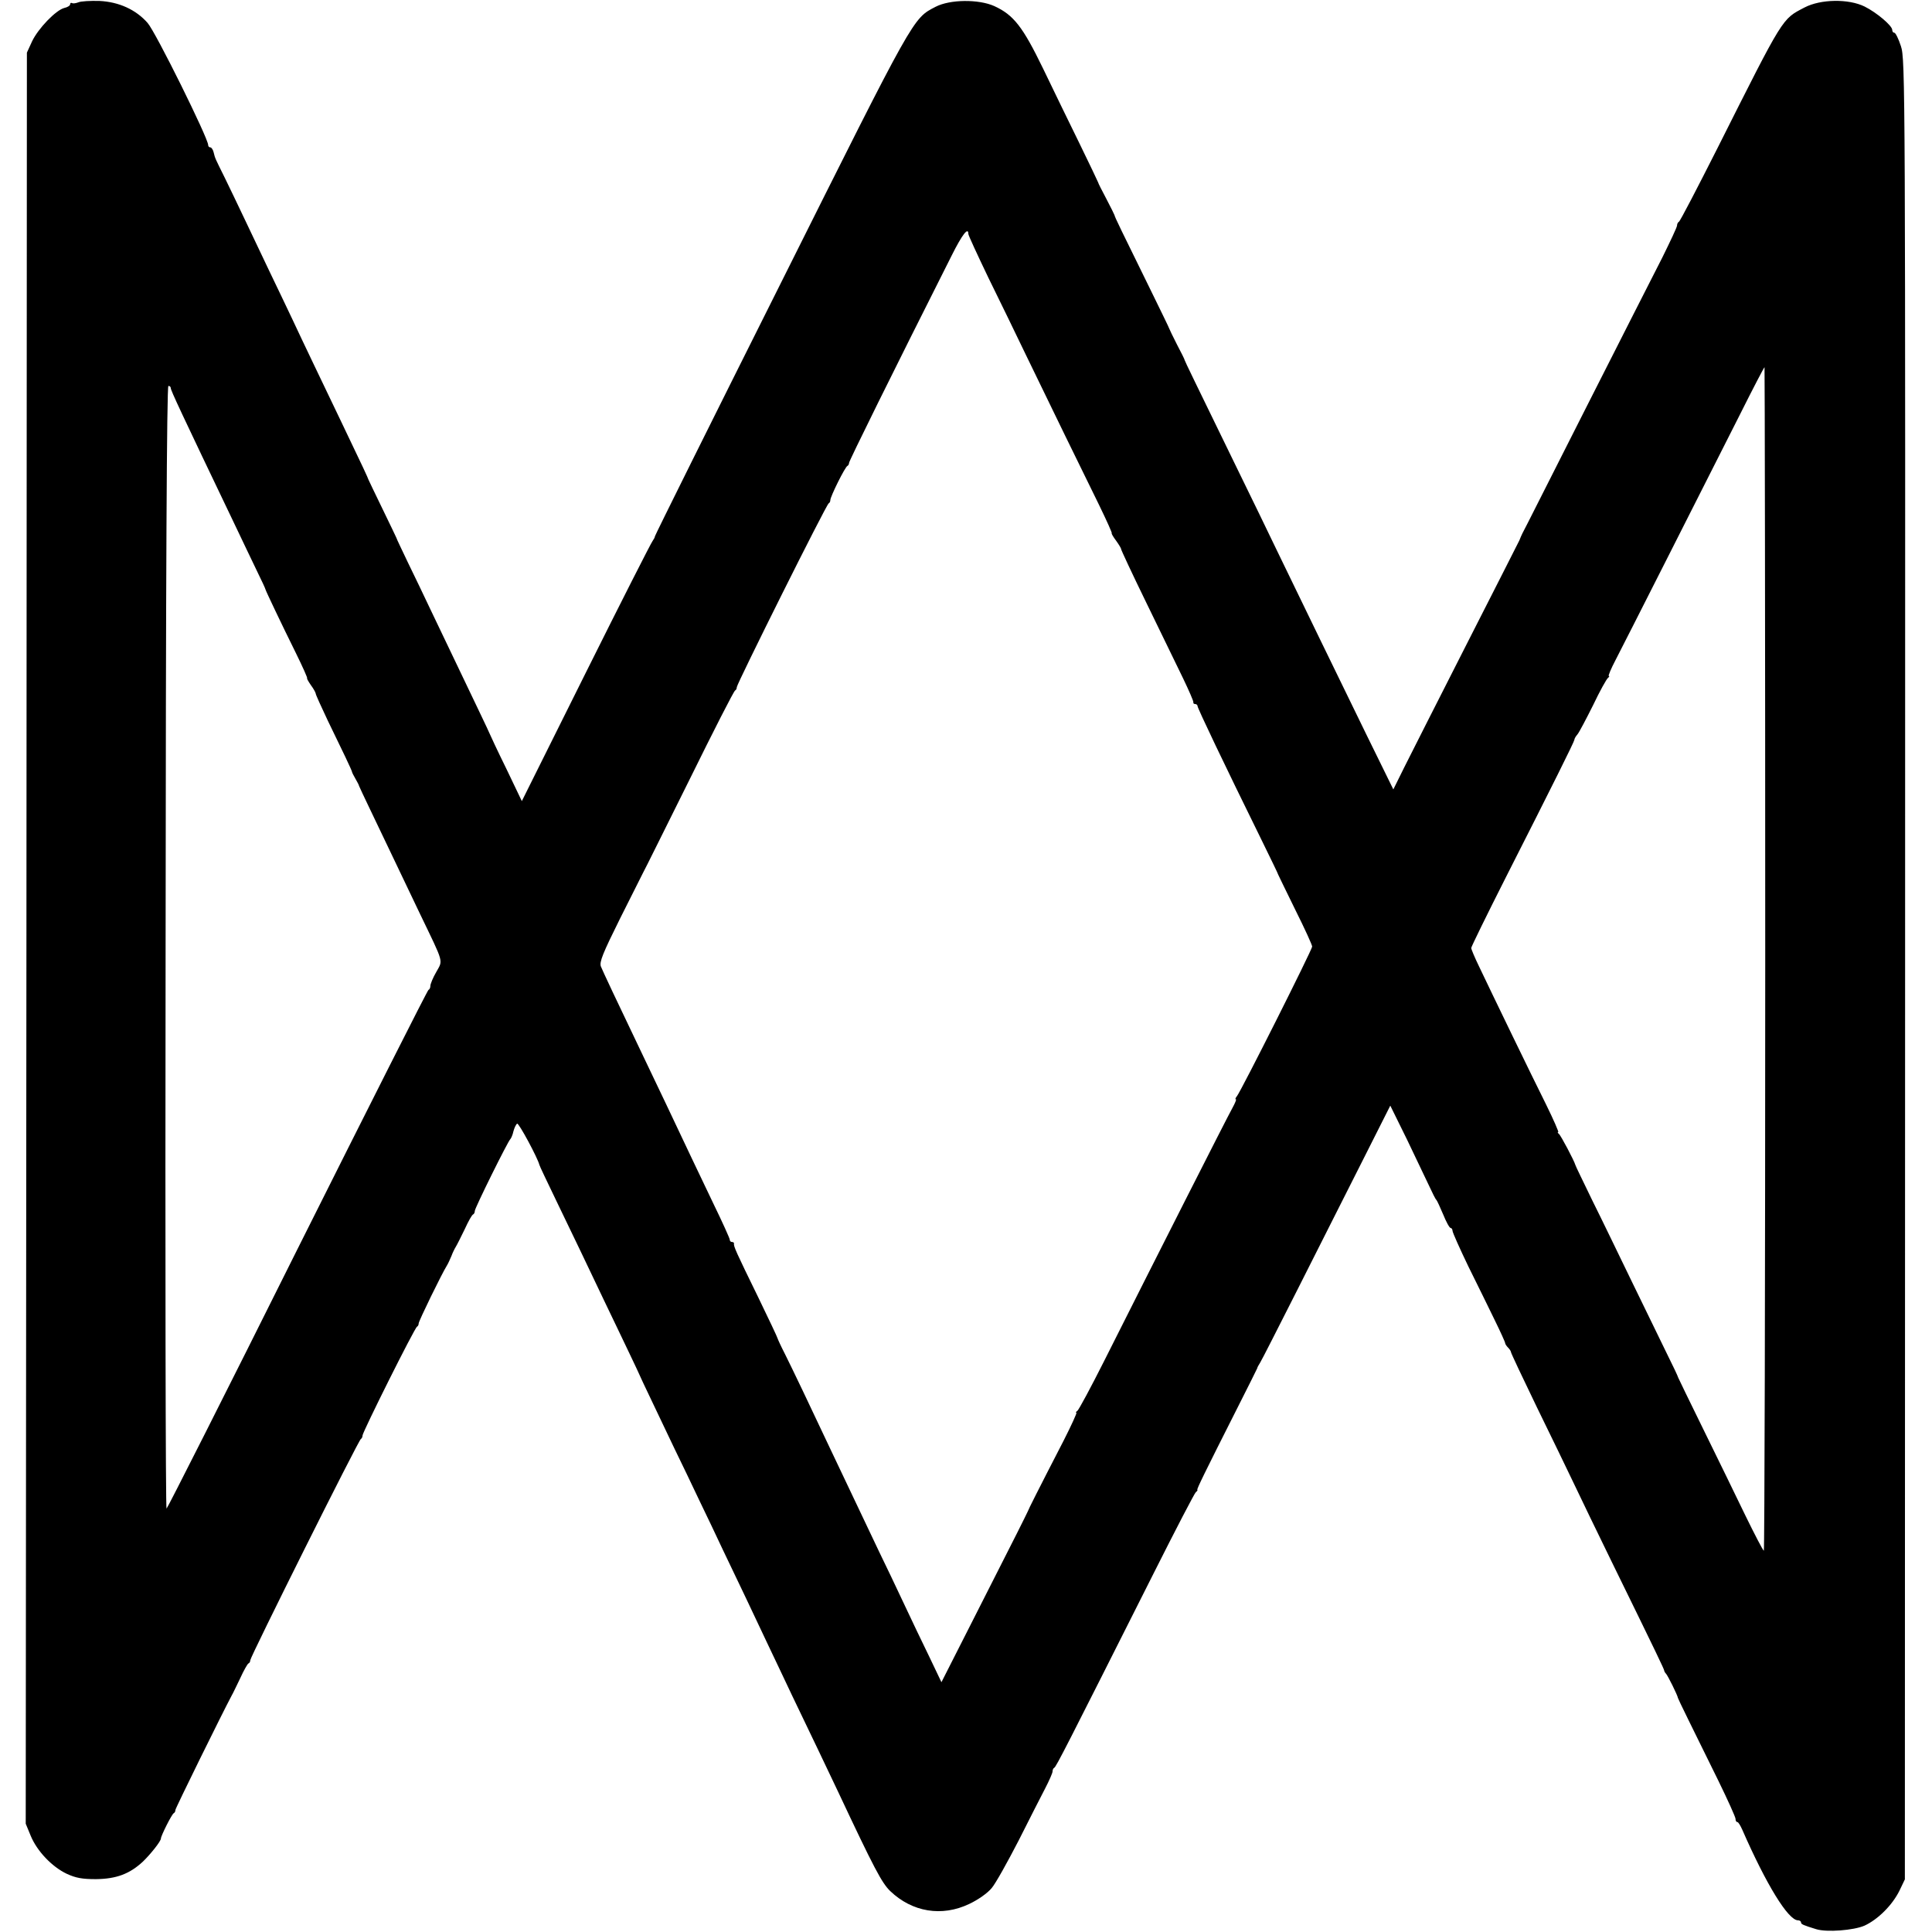
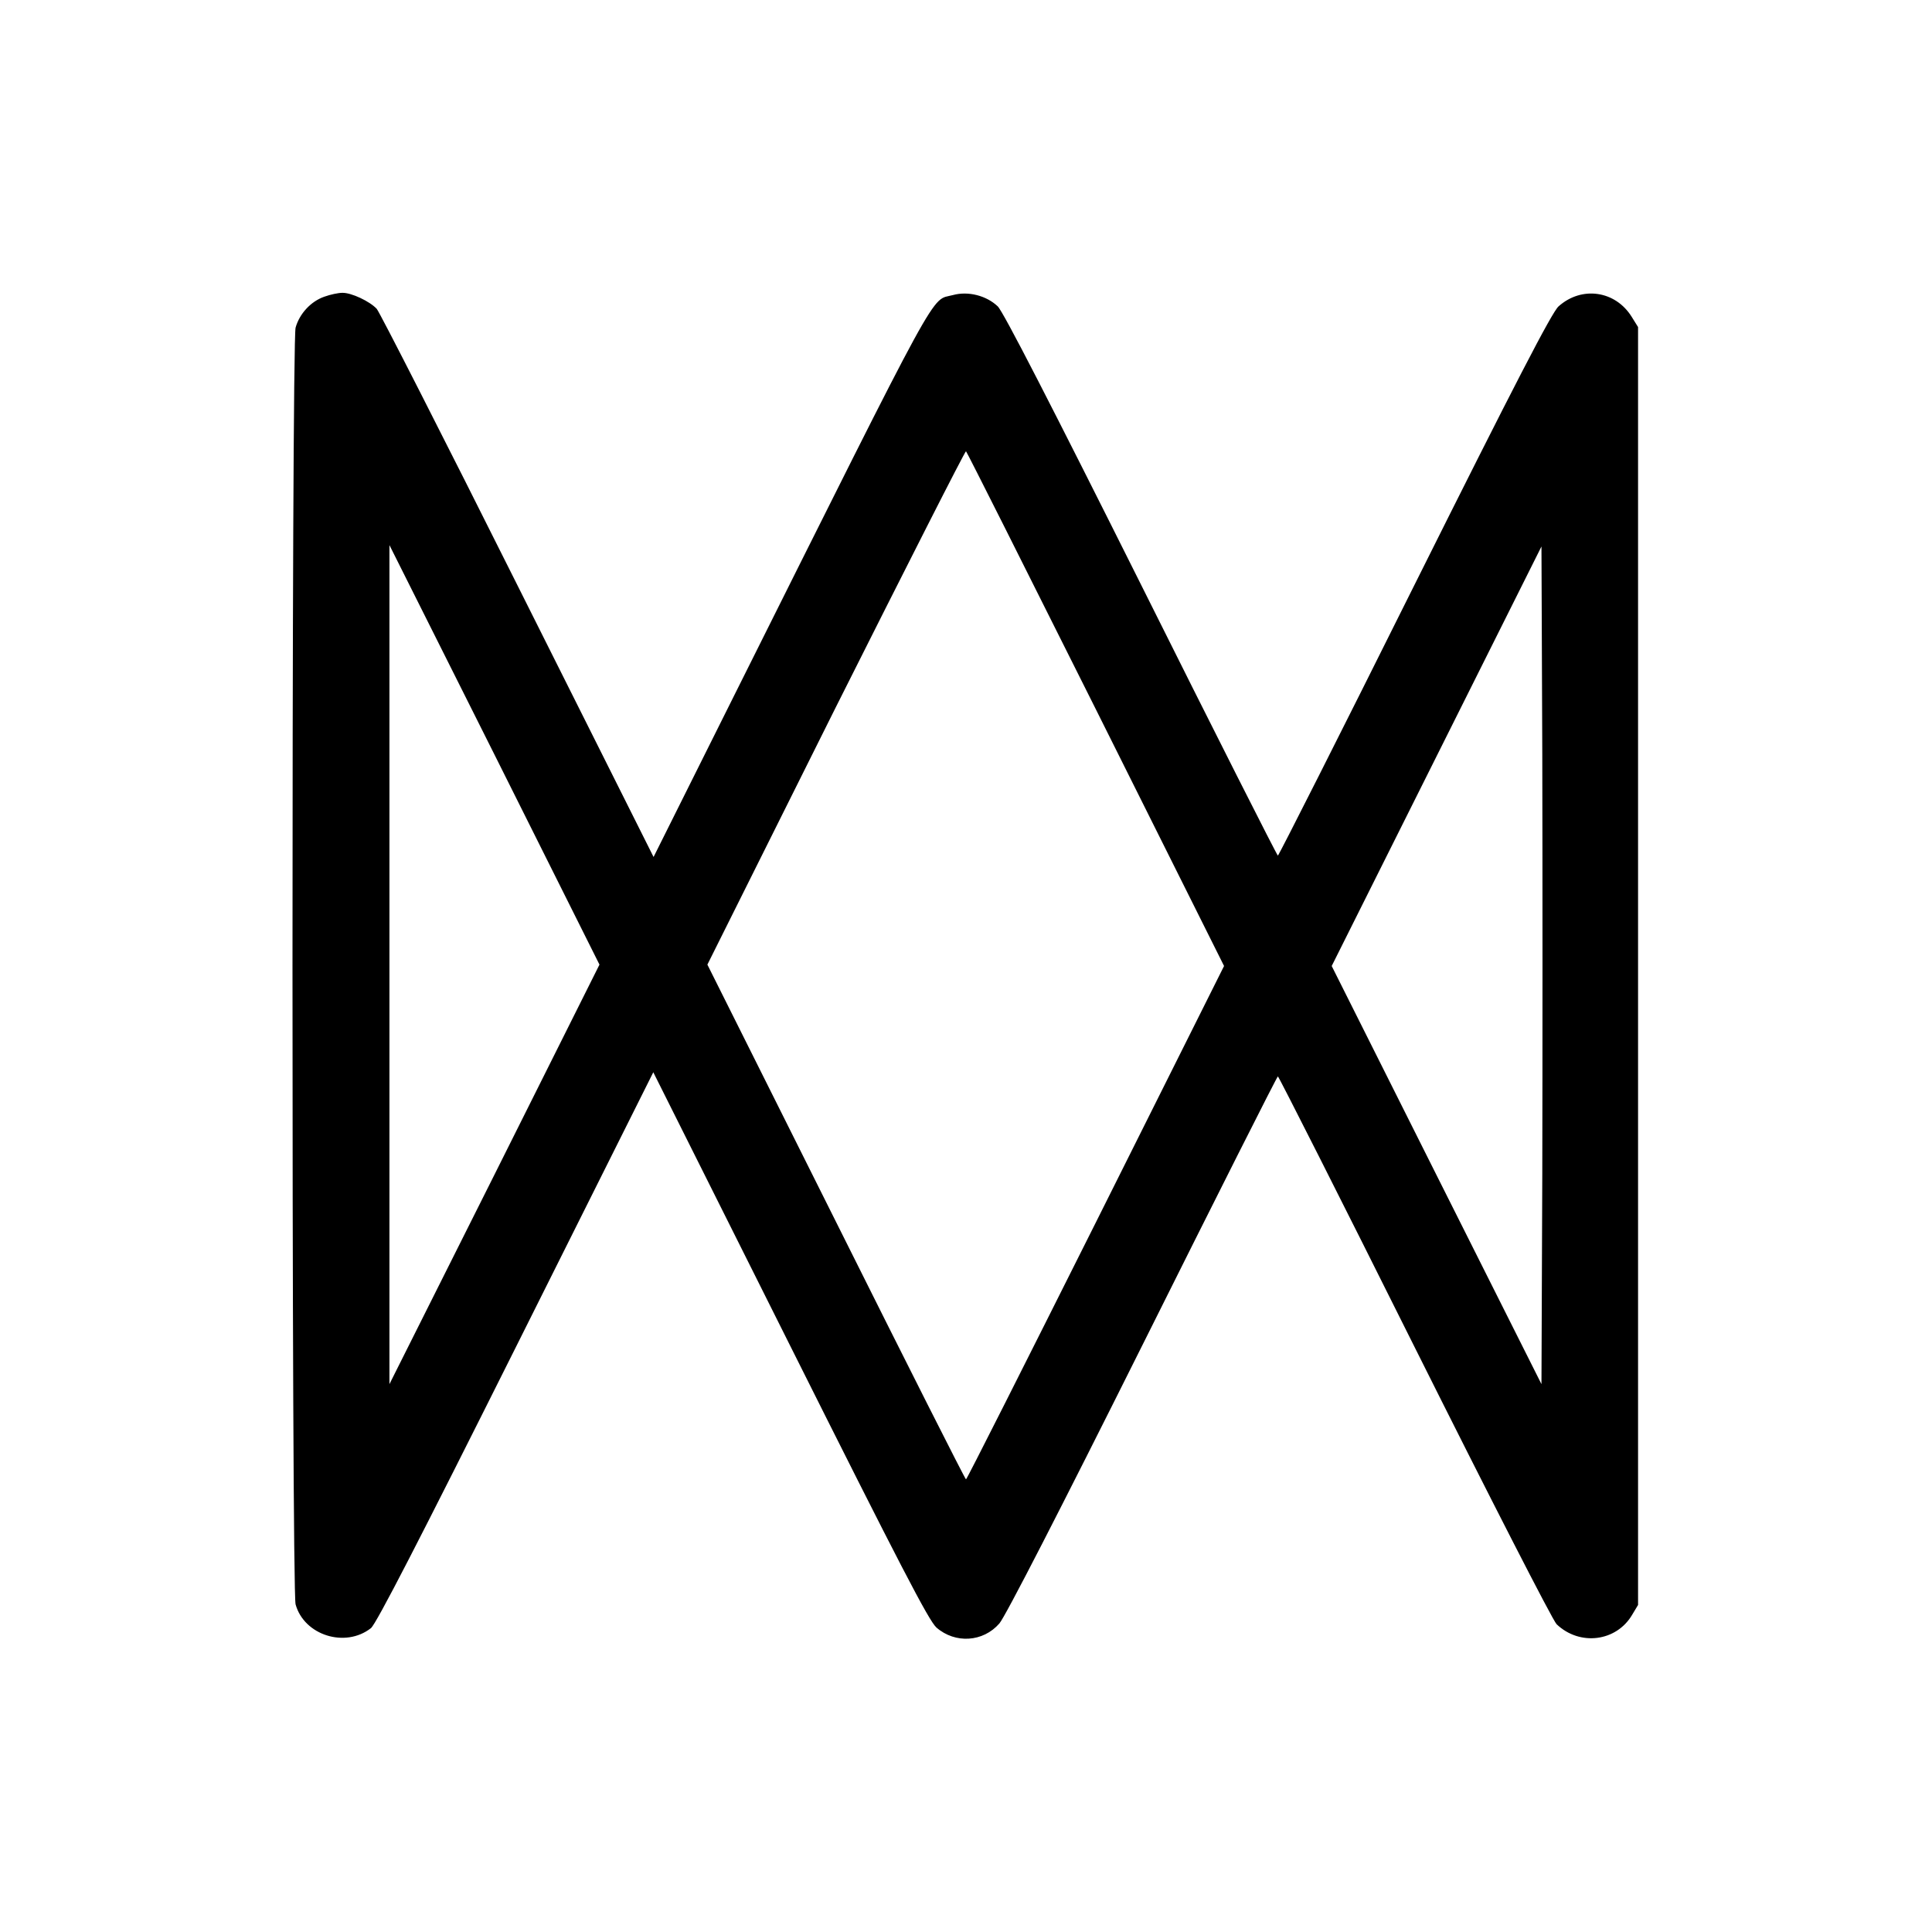
- <svg xmlns="http://www.w3.org/2000/svg" version="1.0" width="826pt" height="826pt" viewBox="0 0 826 826" preserveAspectRatio="xMidYMid meet">
-   <g transform="translate(0,826) scale(0.1,-0.1)" fill="#000000" stroke="none">
-     <path d="M335 8250 c-11 -4 -23 -6 -27 -3 -5 2 -8 0 -8 -5 0 -6 -11 -13 -25 -16 -36 -9 -112 -88 -138 -143 l-22 -48 -2 -3786 -3 -3786 21 -51 c27 -66 91 -133 154 -163 39 -18 66 -23 125 -23 87 1 144 22 201 75 33 32 77 87 77 99 0 11 47 105 55 108 4 2 7 8 7 14 0 7 201 415 240 488 5 8 21 42 37 75 15 33 31 61 35 63 5 2 8 8 8 14 0 14 463 942 473 946 4 2 7 9 7 15 0 14 223 461 233 465 4 2 7 8 7 14 0 10 99 213 121 248 5 8 13 26 19 40 5 14 14 32 19 40 5 8 22 42 38 75 15 33 31 62 36 63 4 2 7 9 7 15 0 12 142 299 152 307 3 3 10 18 13 33 4 15 11 30 16 33 7 4 88 -147 95 -176 0 -3 33 -72 73 -155 81 -167 122 -254 206 -430 32 -66 78 -163 103 -215 25 -52 46 -97 47 -100 1 -3 22 -48 47 -100 25 -52 70 -147 100 -210 31 -63 79 -164 108 -225 29 -60 75 -156 101 -212 27 -57 71 -149 98 -205 27 -57 70 -148 96 -203 26 -55 72 -151 101 -213 72 -149 159 -332 197 -412 155 -330 187 -390 223 -425 94 -90 221 -111 338 -55 38 18 78 46 96 68 17 20 68 112 115 203 46 91 97 192 114 224 17 33 31 65 31 71 0 7 3 14 7 16 8 3 51 88 426 833 94 187 175 343 180 346 5 3 8 8 6 10 -2 4 28 66 171 349 46 91 84 167 85 170 0 3 6 14 13 25 7 11 79 153 161 315 82 162 204 405 272 539 l123 244 71 -144 c38 -79 81 -169 95 -199 14 -30 27 -57 31 -60 3 -3 16 -31 29 -62 13 -32 27 -58 32 -58 4 0 8 -6 8 -12 0 -7 31 -76 68 -153 38 -77 89 -180 113 -230 24 -49 44 -93 44 -97 0 -4 6 -13 13 -20 6 -6 12 -15 12 -19 0 -4 50 -110 111 -236 61 -125 133 -273 159 -328 26 -55 99 -206 162 -335 194 -396 222 -455 223 -462 0 -3 4 -10 8 -14 7 -7 49 -91 51 -104 1 -5 60 -125 173 -354 40 -82 73 -155 73 -162 0 -8 3 -14 8 -14 4 0 13 -15 21 -33 102 -233 196 -387 238 -387 7 0 13 -4 13 -9 0 -8 10 -12 65 -29 45 -14 160 -5 206 15 57 26 119 87 150 150 l23 48 1 3890 c1 3801 1 3891 -18 3948 -10 31 -23 57 -28 57 -5 0 -9 5 -9 12 0 18 -66 74 -118 100 -69 34 -188 32 -257 -4 -97 -51 -86 -32 -373 -603 -86 -170 -159 -311 -164 -313 -4 -2 -8 -9 -8 -16 0 -7 -29 -68 -63 -137 -35 -68 -182 -358 -327 -644 -145 -286 -266 -527 -271 -535 -4 -8 -10 -22 -13 -30 -4 -8 -105 -208 -226 -445 -120 -236 -240 -473 -266 -525 l-47 -95 -113 230 c-125 256 -281 577 -384 790 -37 77 -111 230 -165 340 -192 394 -229 470 -230 475 0 3 -15 33 -33 67 -18 35 -32 65 -33 68 0 2 -40 84 -88 182 -116 236 -146 297 -146 303 -1 3 -16 34 -35 70 -19 36 -35 67 -35 70 -1 3 -36 77 -79 165 -43 88 -114 233 -157 323 -86 177 -125 228 -208 266 -67 30 -189 29 -251 -3 -98 -51 -87 -32 -660 -1178 -297 -593 -540 -1082 -540 -1086 0 -4 -5 -13 -10 -20 -6 -7 -134 -259 -285 -562 l-274 -550 -67 140 c-38 77 -68 142 -69 145 -1 3 -22 48 -47 100 -43 90 -99 207 -208 435 -26 55 -69 145 -96 200 -26 55 -49 102 -49 105 -1 3 -28 59 -60 125 -32 66 -59 122 -60 125 -1 5 -22 51 -120 255 -79 165 -157 327 -205 430 -21 44 -65 137 -98 205 -33 69 -81 170 -107 225 -26 55 -64 134 -84 175 -41 83 -41 81 -48 110 -3 11 -9 20 -14 20 -5 0 -9 4 -9 10 0 29 -225 484 -259 522 -50 57 -123 90 -206 94 -38 1 -79 -1 -90 -6z m3805 -990 c0 -6 39 -90 86 -188 48 -97 119 -244 159 -327 102 -211 242 -498 313 -642 33 -68 58 -123 55 -123 -2 0 6 -15 19 -32 13 -18 22 -34 21 -35 -1 -2 47 -105 108 -230 61 -126 132 -271 157 -323 25 -52 45 -98 44 -102 -1 -5 2 -8 8 -8 5 0 10 -4 10 -9 0 -9 114 -248 273 -571 39 -80 72 -147 72 -150 1 -3 34 -70 73 -150 40 -80 72 -150 72 -157 0 -13 -305 -620 -322 -640 -6 -7 -8 -13 -4 -13 3 0 -4 -17 -15 -37 -21 -37 -338 -663 -549 -1083 -57 -113 -108 -208 -114 -212 -6 -4 -8 -8 -4 -8 3 0 -21 -53 -54 -118 -113 -219 -152 -297 -153 -302 -1 -3 -22 -45 -47 -95 -25 -49 -108 -213 -184 -363 l-139 -274 -52 109 c-29 59 -78 162 -109 228 -31 66 -78 165 -105 220 -68 144 -160 336 -209 440 -86 183 -162 342 -193 404 -18 35 -32 66 -33 70 0 3 -38 83 -83 176 -94 192 -105 217 -103 228 1 4 -3 7 -8 7 -6 0 -10 4 -10 10 0 5 -31 74 -69 152 -71 149 -114 238 -201 423 -29 61 -76 160 -105 220 -113 236 -167 351 -176 373 -7 19 8 56 82 205 50 100 95 189 99 197 5 8 93 186 197 395 103 209 191 382 196 383 4 2 7 8 7 14 0 14 383 782 393 786 4 2 7 8 7 14 0 15 63 142 73 146 4 2 7 8 7 13 0 8 184 381 439 887 45 90 71 123 71 92z m3407 -3100 c0 -1392 -3 -2530 -6 -2530 -3 0 -39 69 -80 153 -40 83 -121 249 -179 367 -58 118 -106 217 -107 220 0 3 -23 52 -52 110 -28 58 -94 193 -146 300 -52 107 -127 263 -168 345 -40 83 -74 152 -74 155 -4 16 -62 126 -70 132 -5 4 -7 8 -3 8 3 0 -20 53 -52 118 -62 124 -229 469 -286 589 -19 39 -34 75 -34 80 0 5 67 142 149 304 202 398 291 577 292 586 0 5 6 15 13 23 7 8 37 65 67 125 29 61 58 113 64 117 5 4 7 8 3 8 -3 0 9 30 29 68 37 71 356 702 531 1048 56 112 104 204 106 204 1 0 3 -1138 3 -2530z m-6817 2441 c0 -10 45 -106 270 -576 34 -71 78 -164 98 -205 20 -41 37 -77 37 -80 2 -8 70 -151 129 -270 30 -61 52 -110 49 -110 -2 0 5 -13 16 -29 12 -16 21 -33 21 -37 0 -4 23 -55 51 -114 62 -127 103 -213 104 -220 0 -3 7 -16 15 -30 8 -14 15 -27 15 -30 1 -3 22 -48 47 -100 25 -52 69 -144 98 -205 29 -60 82 -171 117 -245 103 -214 97 -193 68 -246 -14 -24 -25 -51 -25 -59 0 -7 -3 -15 -8 -17 -4 -1 -256 -501 -561 -1110 -304 -610 -556 -1108 -559 -1108 -4 0 -6 1080 -4 2400 1 1585 5 2400 12 2400 6 0 10 -4 10 -9z" />
+ <svg xmlns="http://www.w3.org/2000/svg" version="1.0" width="700pt" height="700pt" viewBox="0 0 700 700" preserveAspectRatio="xMidYMid meet" style="background-color:#f5f5f5;">
+   <g transform="translate(0,700) scale(0.1,-0.1)" fill="#000000" stroke="none">
+     <path d="M1175 5925 c-49 -17 -90 -62 -104 -112 -15 -53 -15 -4573 0 -4626 31 -112 180 -159 273 -86 19 15 176 320 525 1018 l498 996 496 -991 c398 -795 502 -996 530 -1021 68 -59 169 -53 228 15 21 24 220 411 519 1010 267 535 487 972 490 972 3 0 226 -441 495 -980 270 -540 501 -992 515 -1005 84 -80 217 -63 274 35 l21 35 0 2315 0 2315 -23 37 c-59 95 -181 113 -265 38 -24 -21 -158 -280 -522 -1009 -269 -540 -492 -981 -495 -981 -3 0 -226 441 -495 980 -324 648 -500 991 -520 1010 -41 39 -107 56 -162 41 -84 -23 -29 78 -803 -1471 l-282 -565 -492 982 c-270 540 -500 991 -511 1004 -25 27 -92 59 -125 58 -14 0 -43 -6 -65 -14z m2795 -1494 l465 -931 -465 -930 c-256 -511 -467 -930 -470 -930 -3 0 -215 420 -471 933 l-466 932 465 932 c257 512 469 930 472 928 3 -2 214 -422 470 -934z m-2178 -1686 l-381 -760 0 1520 0 1520 381 -760 380 -760 -380 -760z m3796 3 l-3 -763 -380 757 -380 758 380 760 380 760 3 -754 c1 -415 1 -1098 0 -1518z" />
  </g>
</svg>
